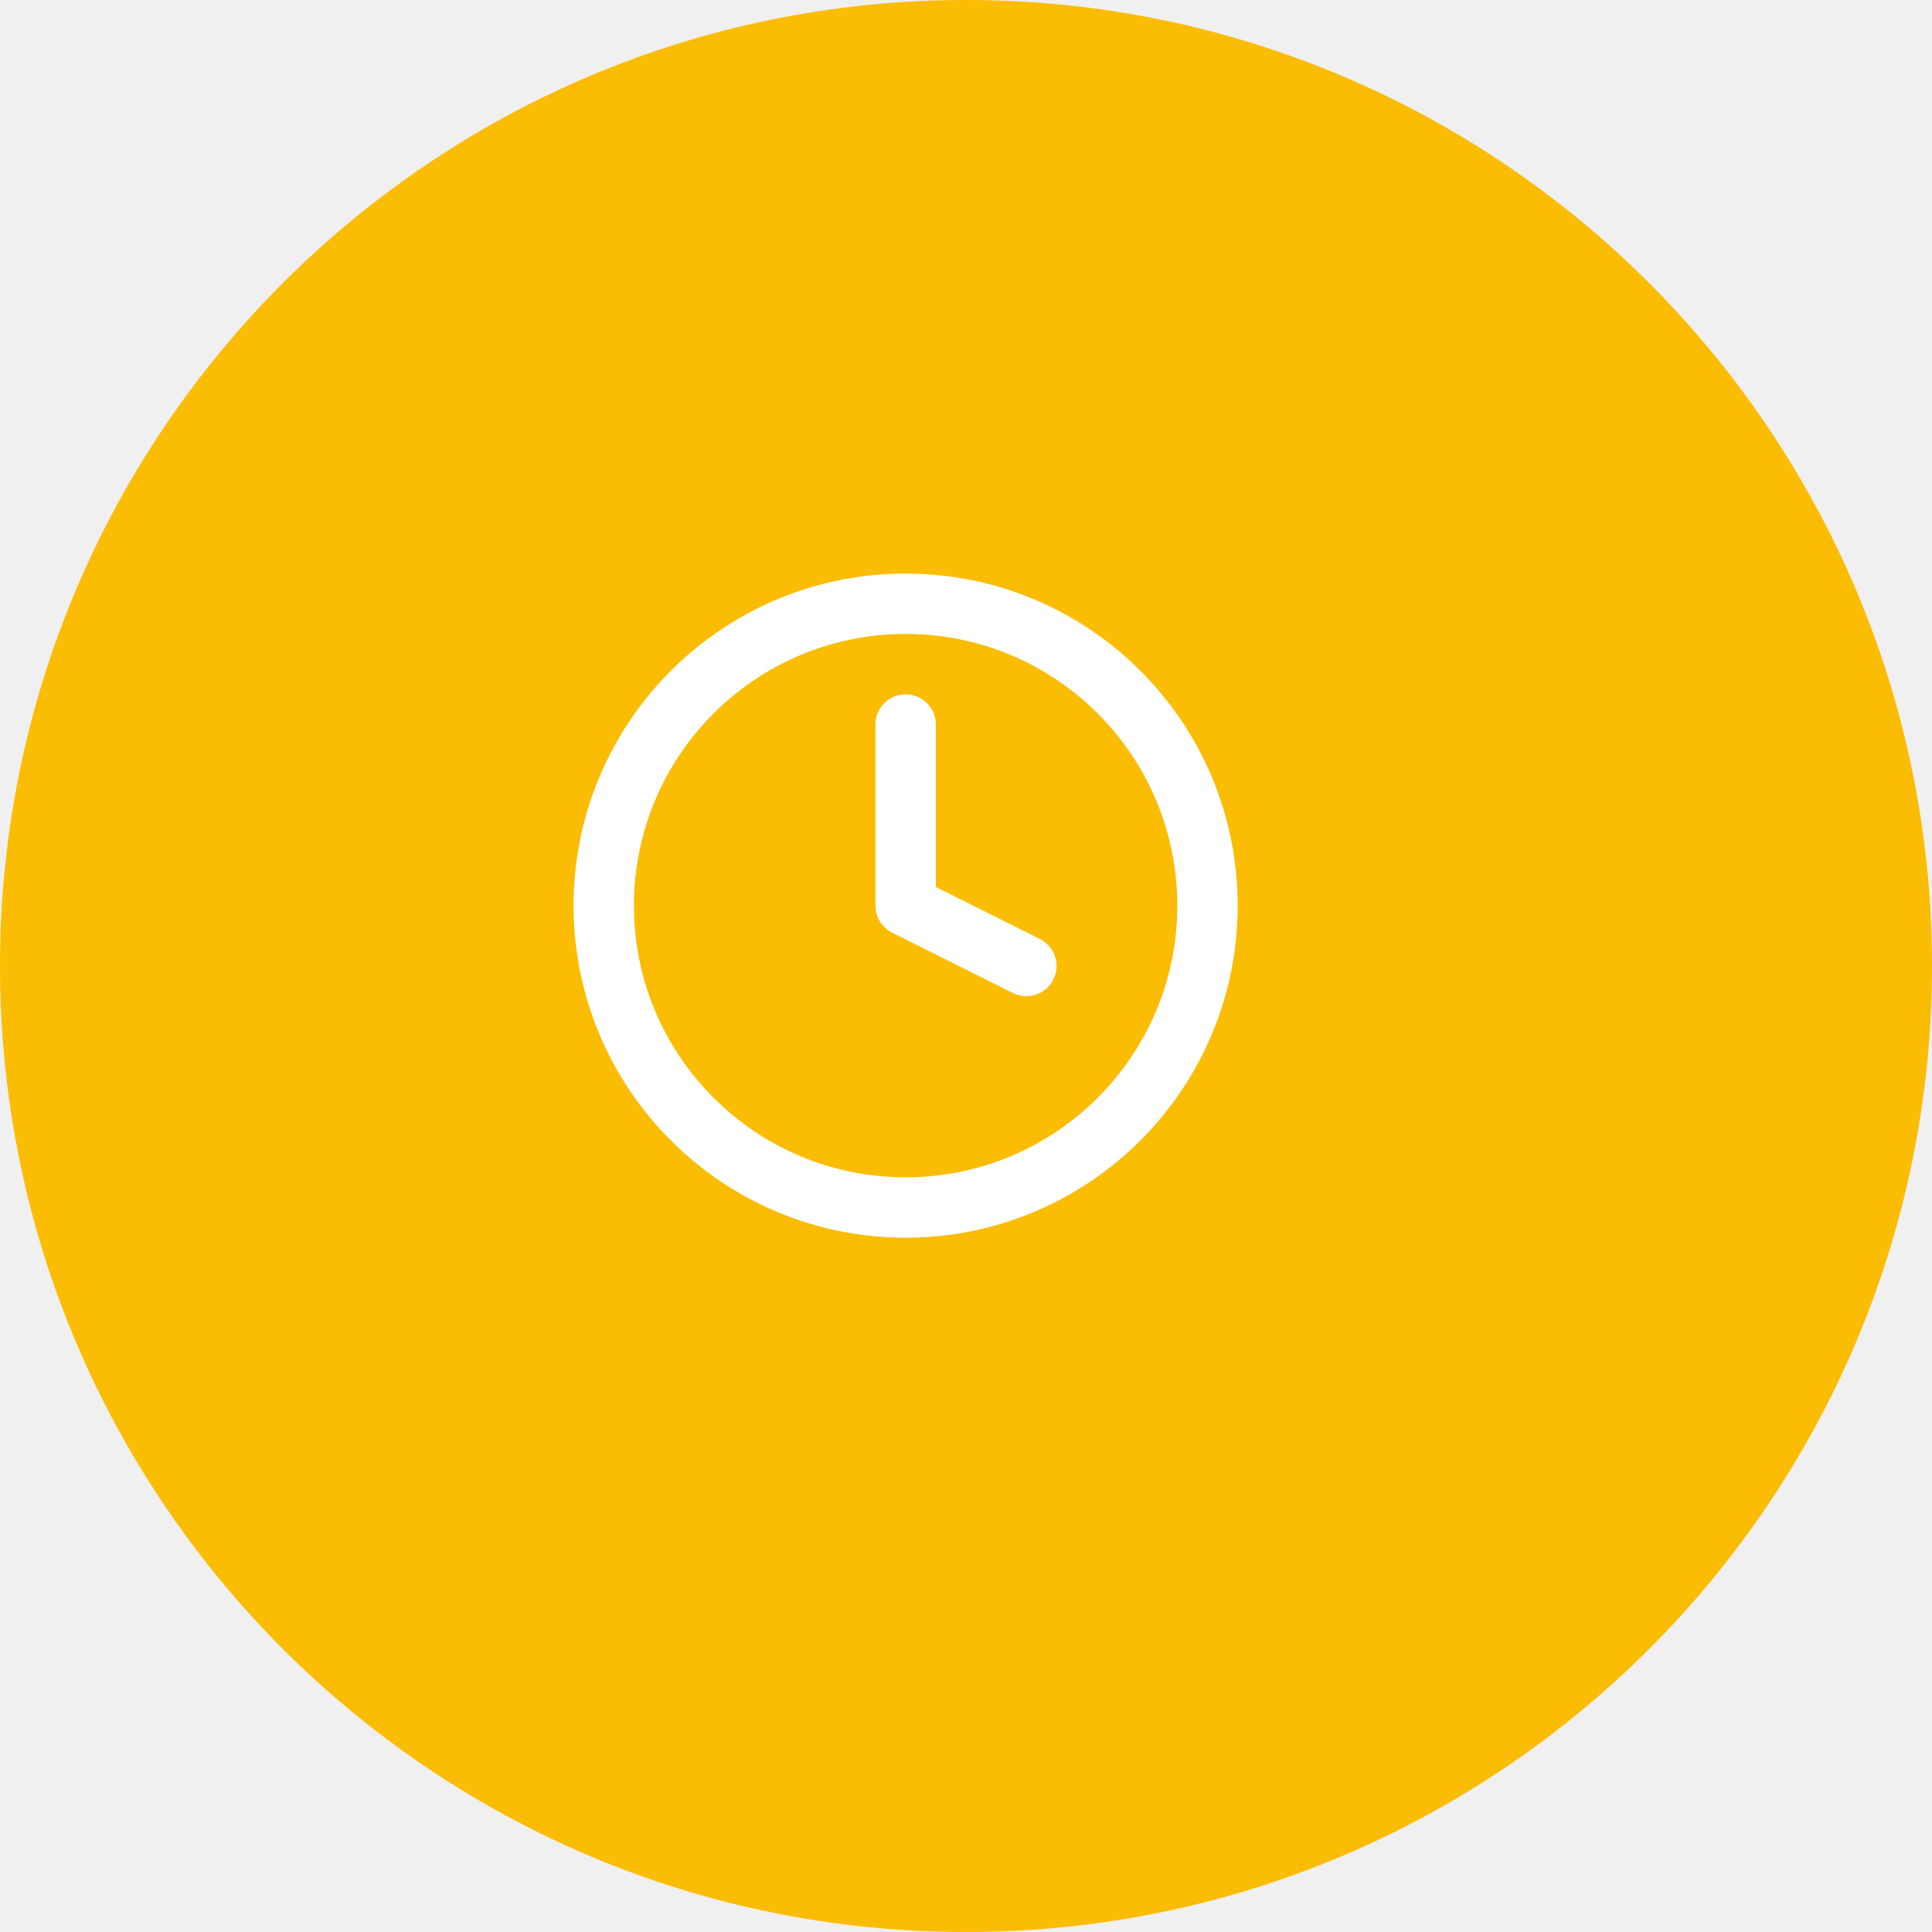
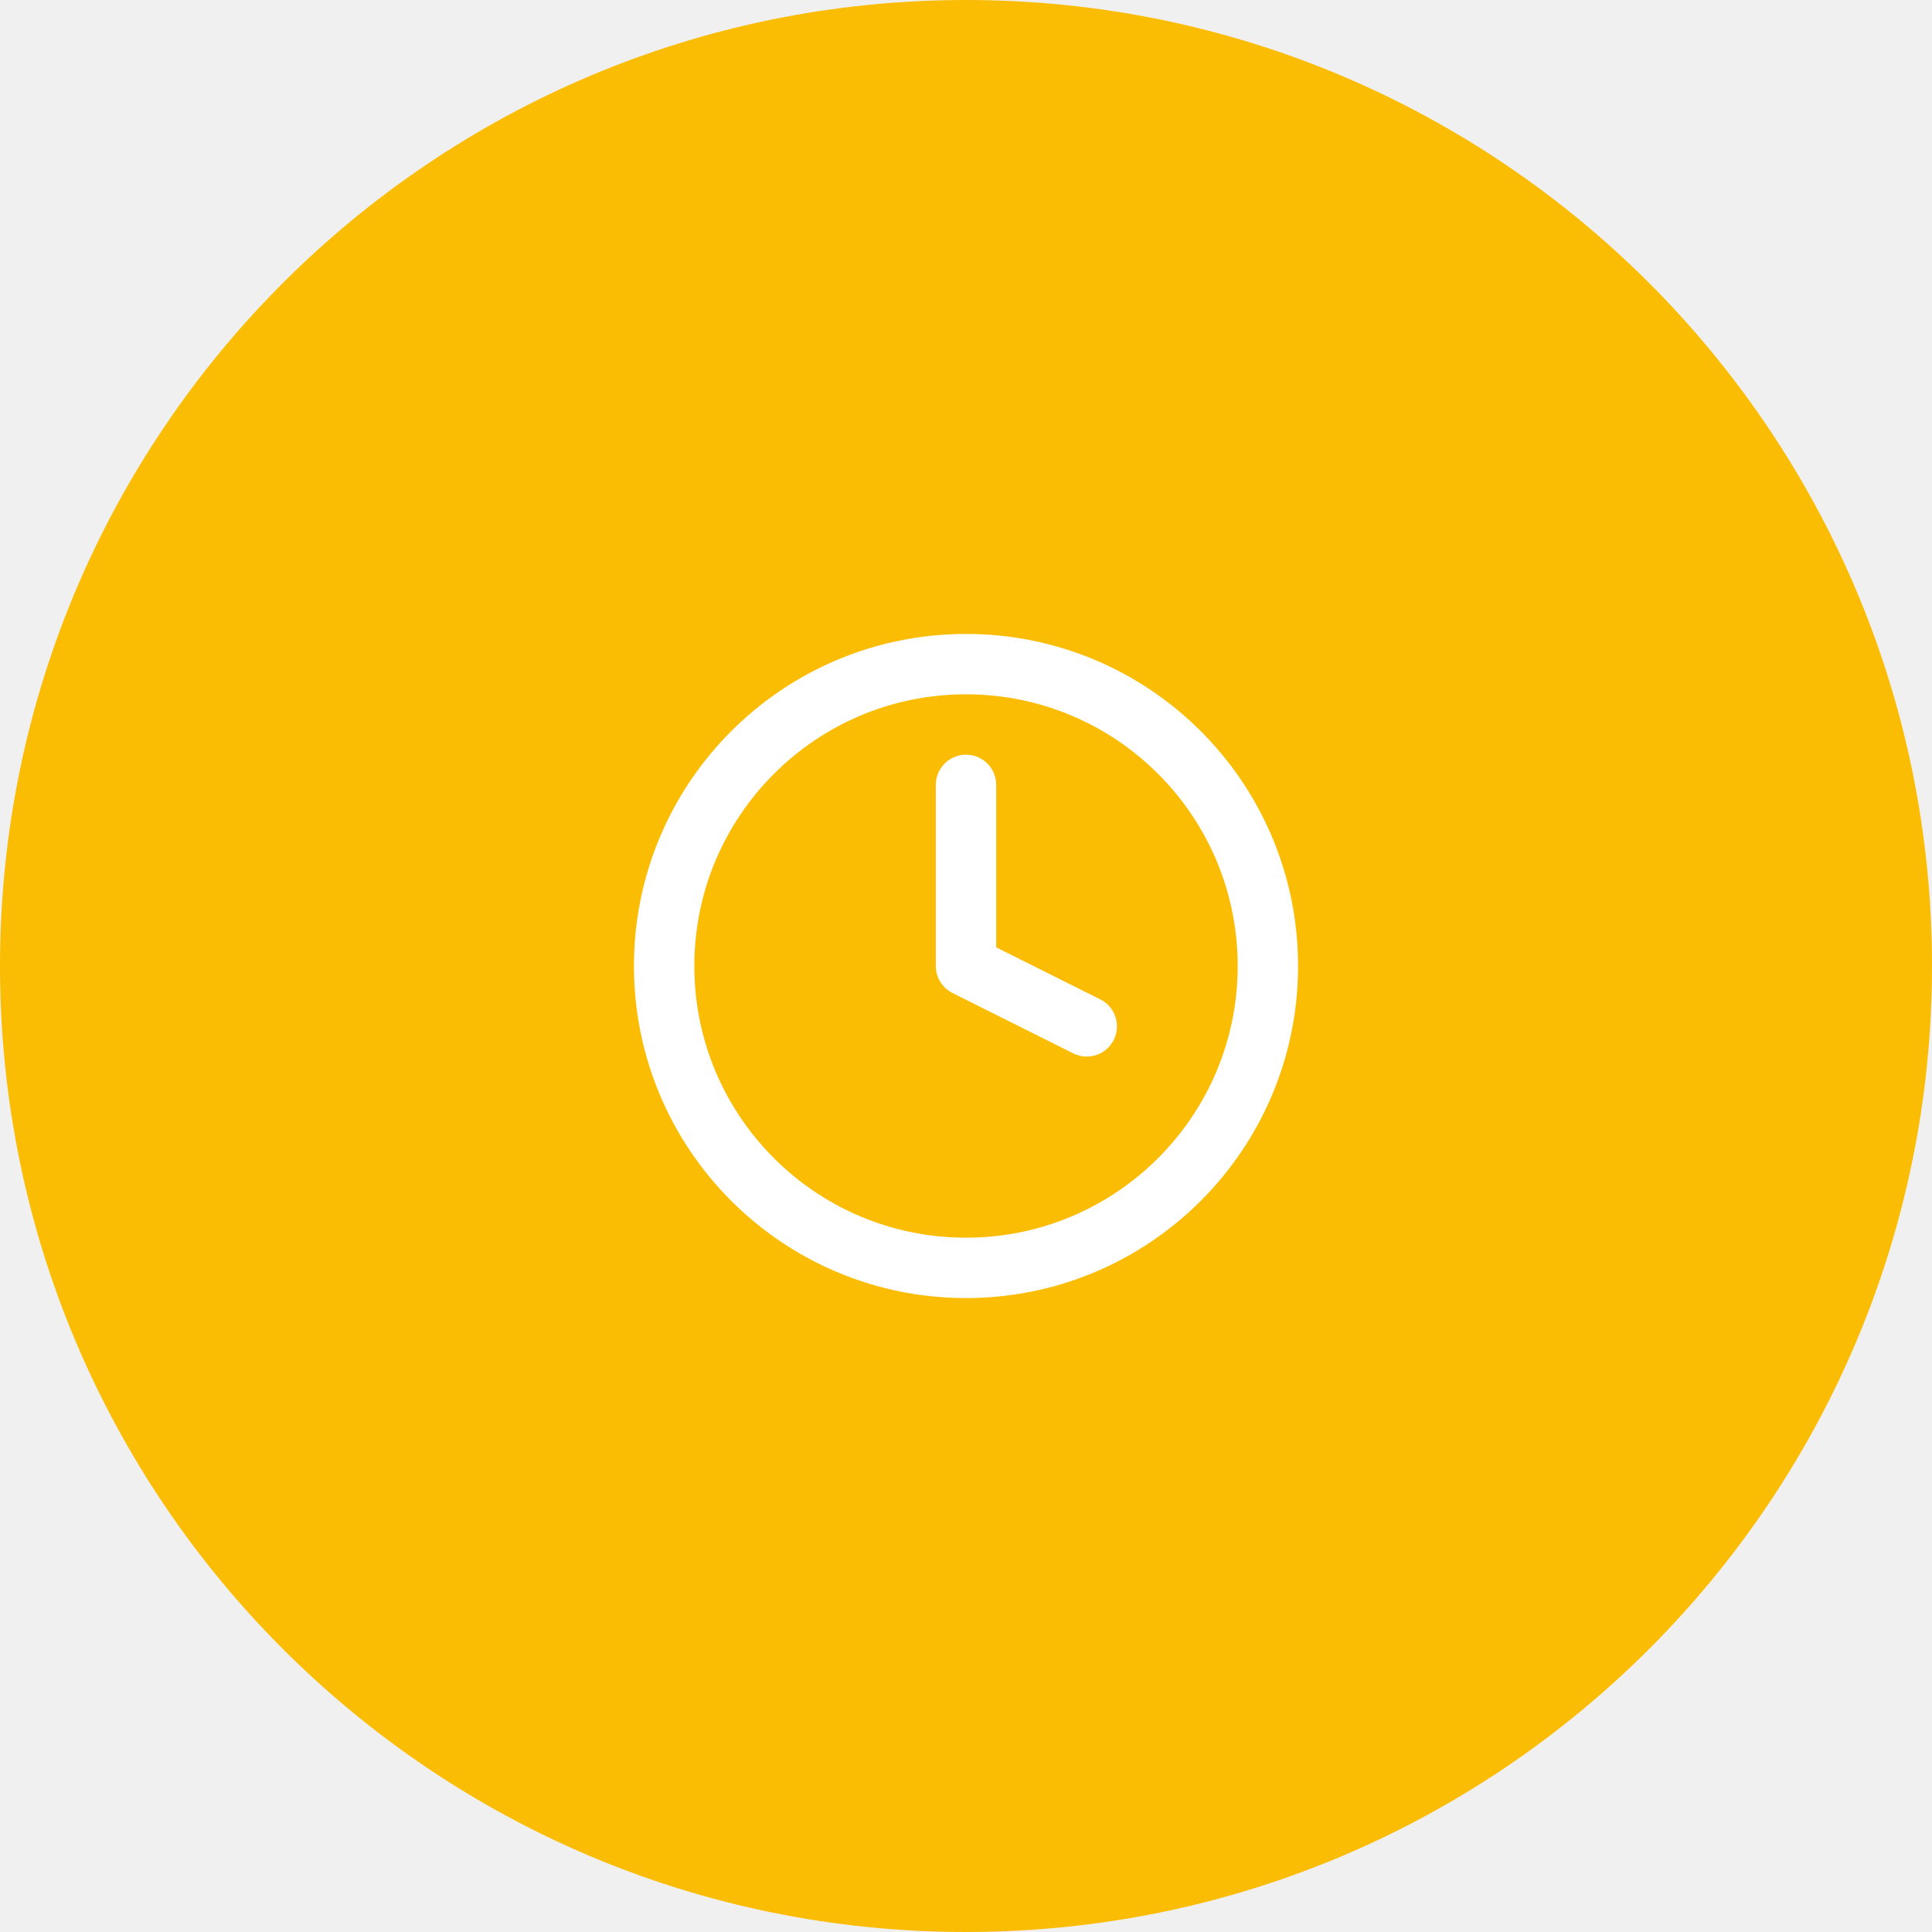
<svg xmlns="http://www.w3.org/2000/svg" width="64" height="64" viewBox="0 0 64 64">
  <circle cx="32" cy="32" r="32" fill="#fbbc04" />
-   <g transform="translate(18, 18)" stroke="#ffffff" stroke-width="2" fill="none" stroke-linecap="round" stroke-linejoin="round">
+   <g transform="translate(20, 20)" stroke="#ffffff" stroke-width="2" fill="none" stroke-linecap="round" stroke-linejoin="round">
    <circle cx="12" cy="12" r="10" />
    <polyline points="12 6 12 12 16 14" />
  </g>
</svg>
